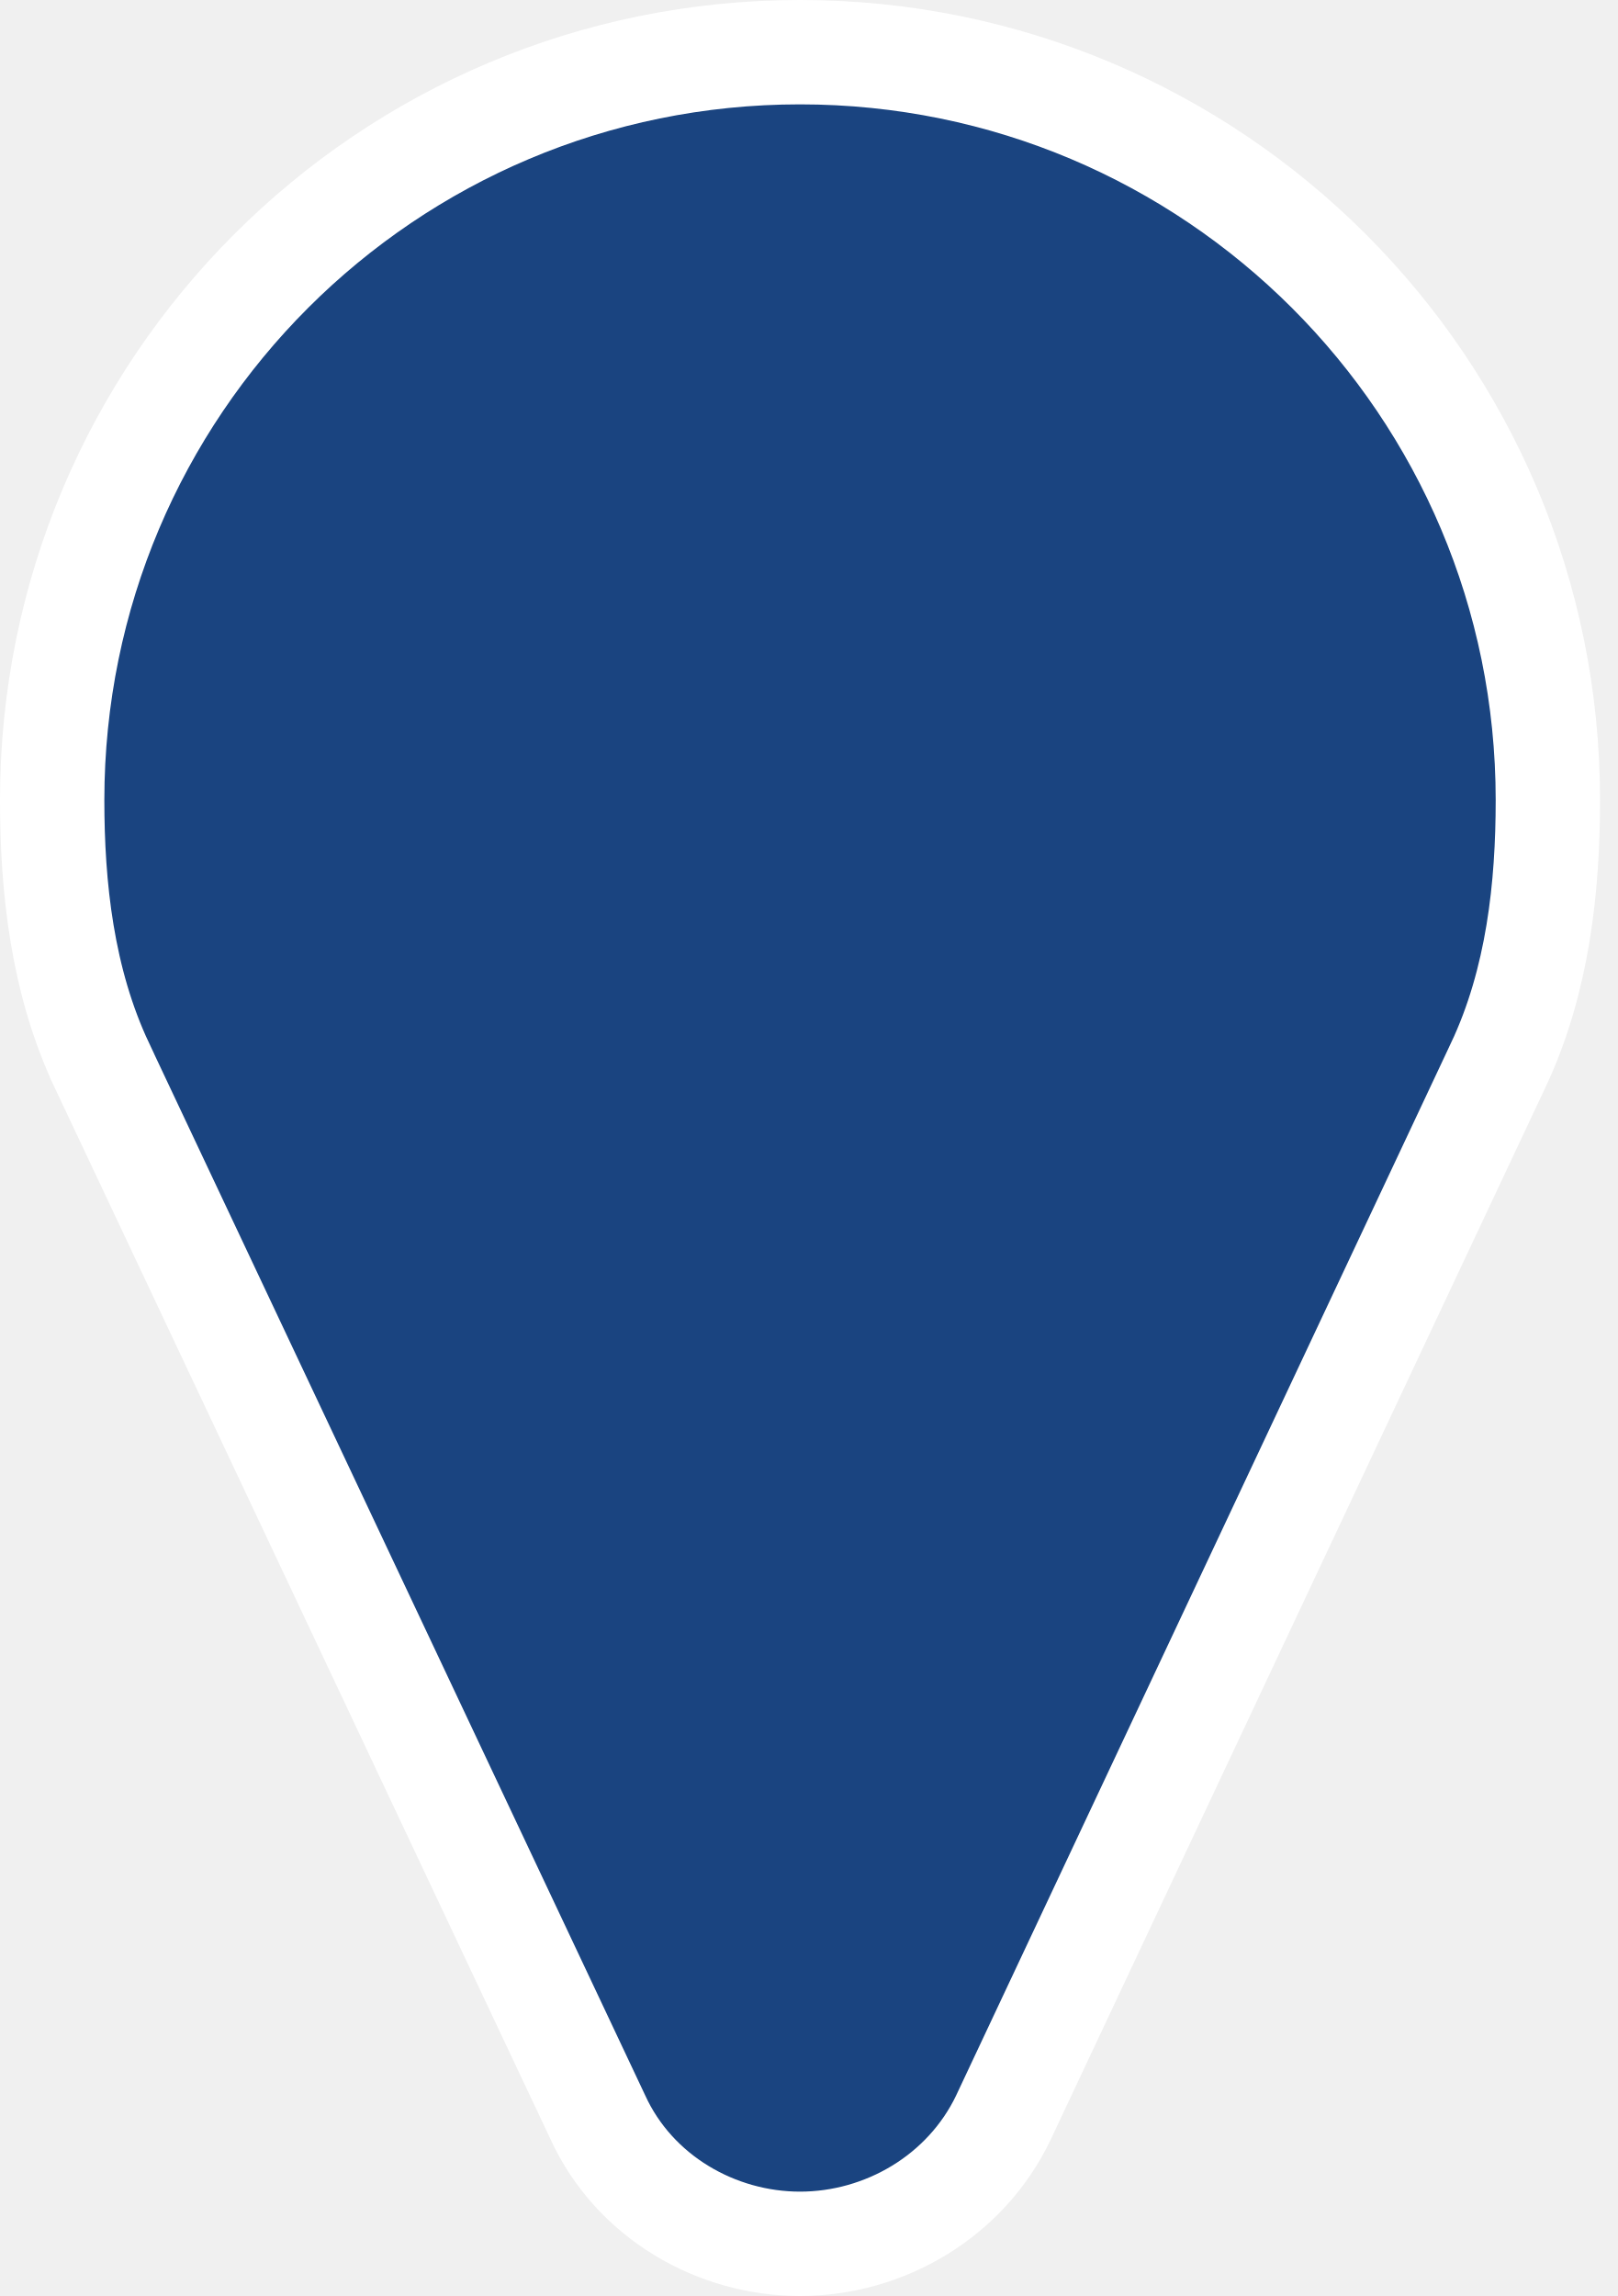
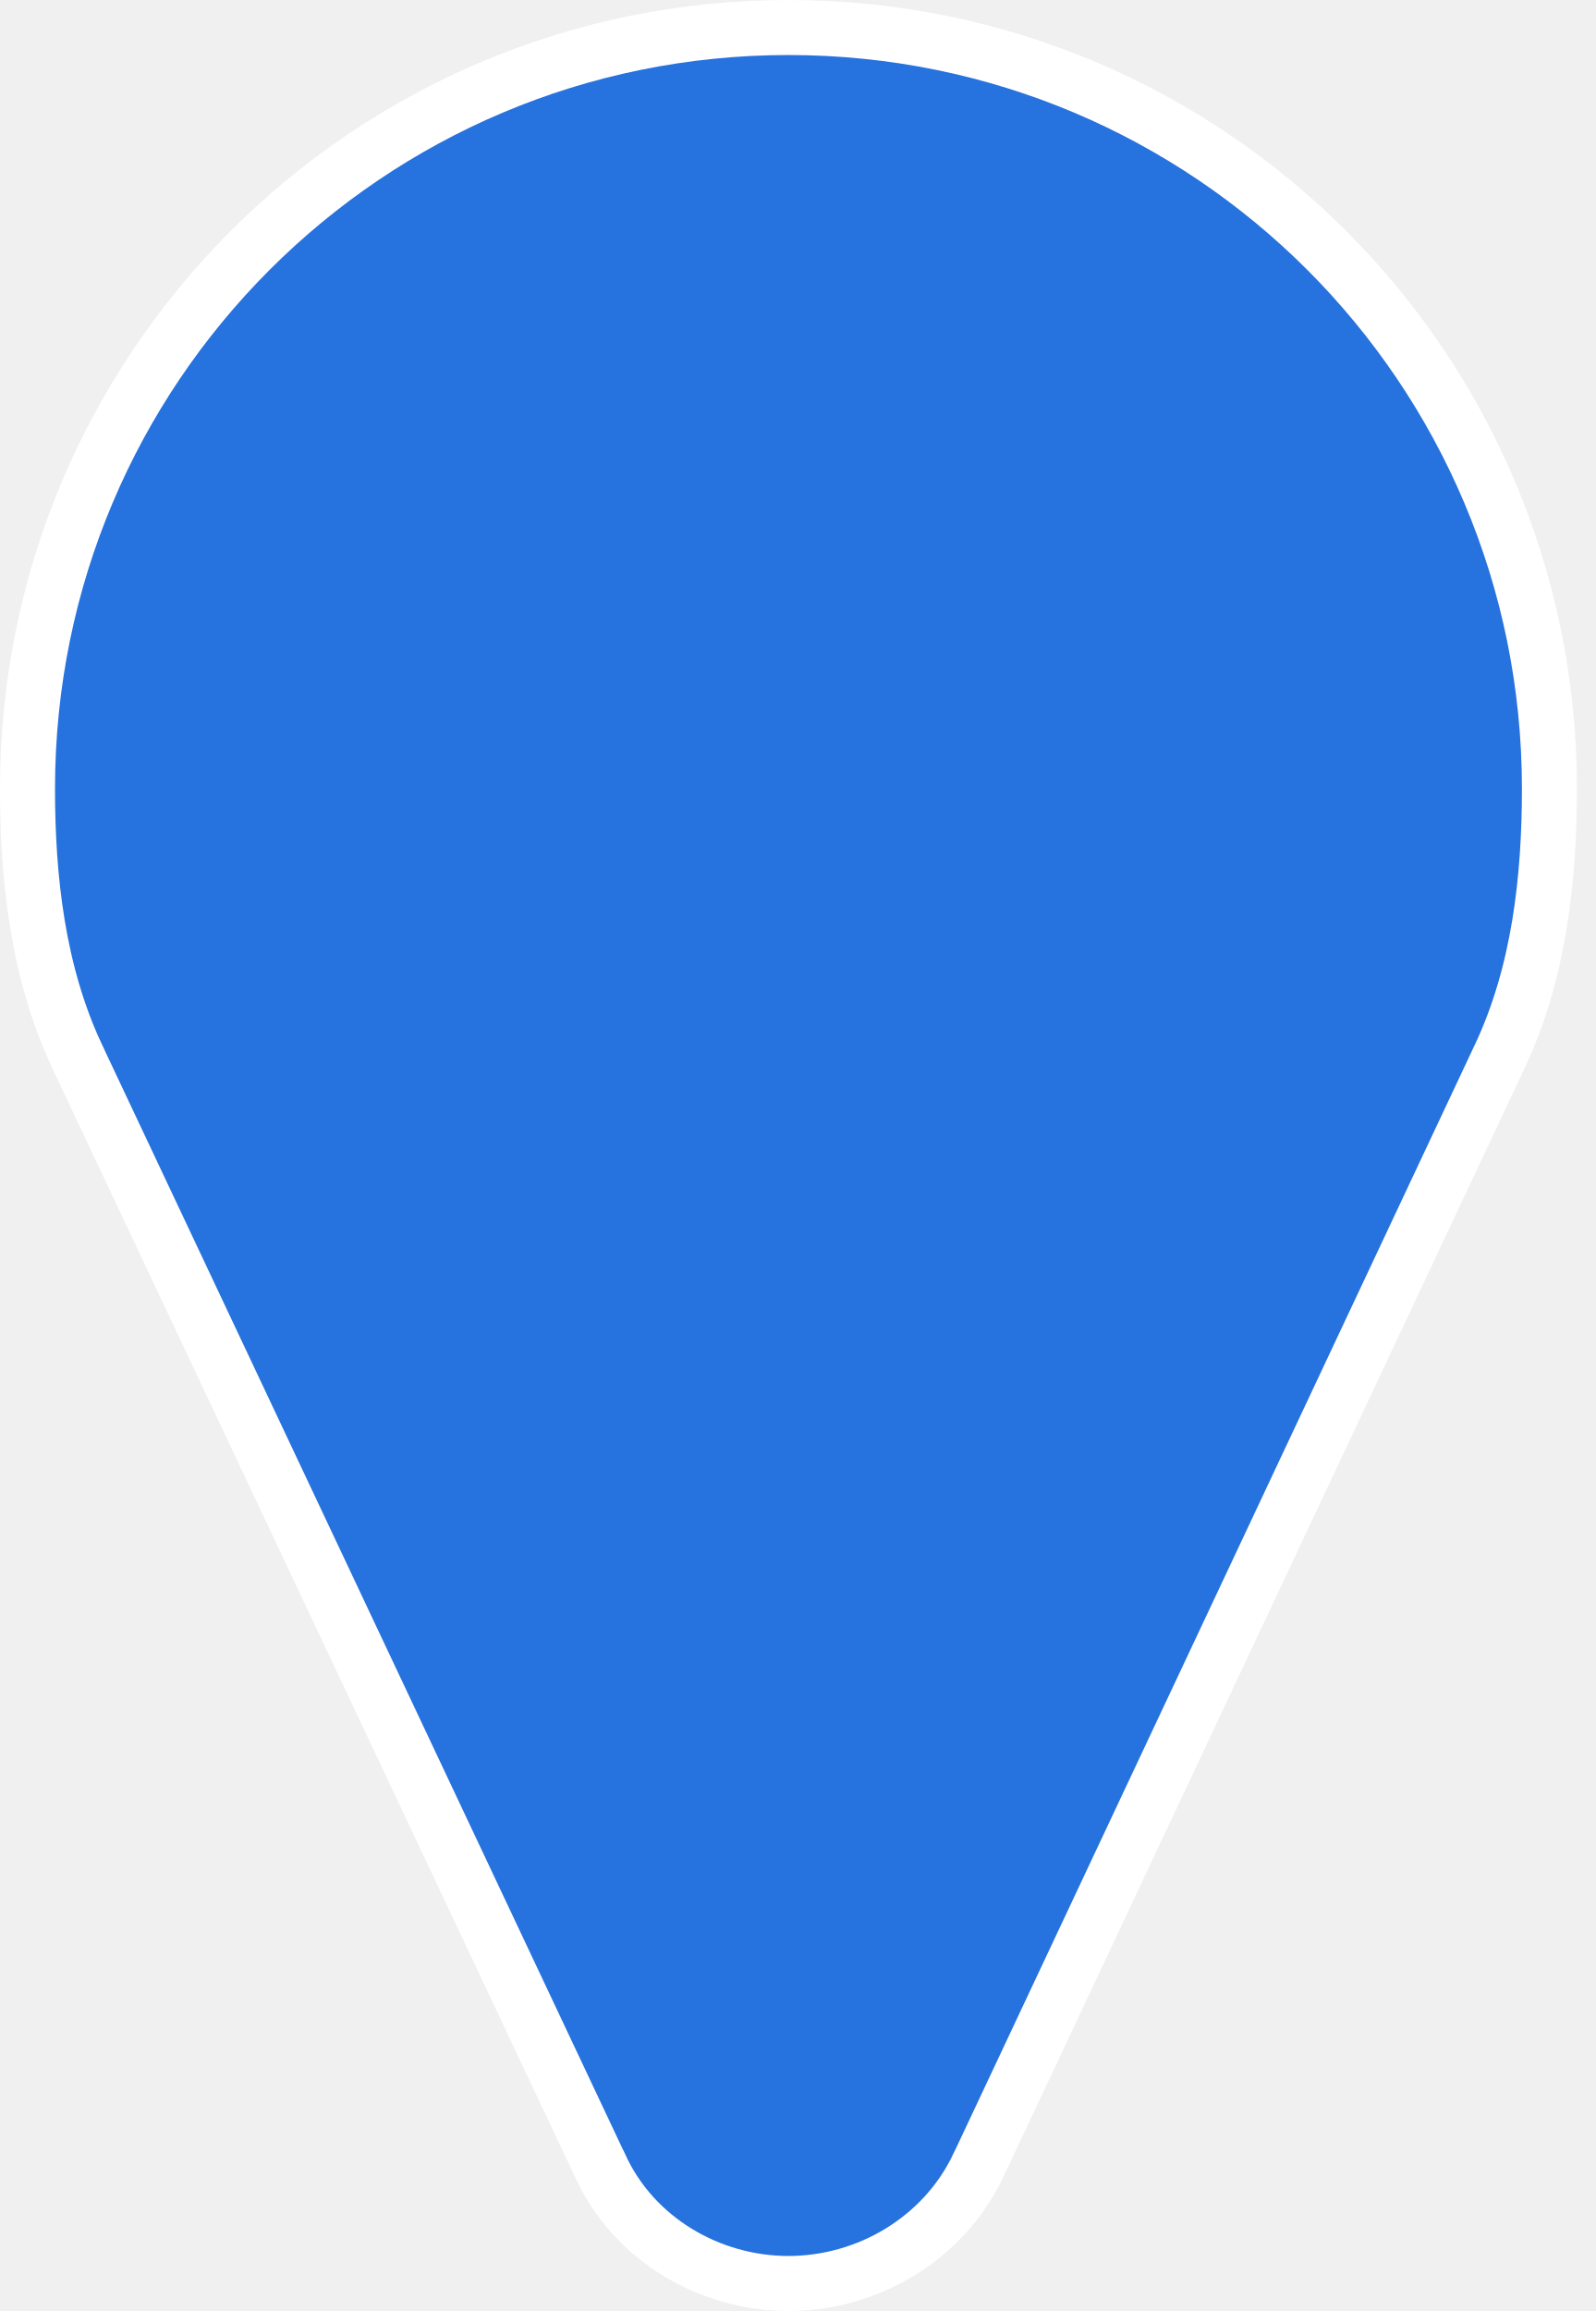
- <svg xmlns="http://www.w3.org/2000/svg" width="31" height="44" viewBox="0 0 31 44" fill="none">
-   <path d="M19.231 40.582L19.233 40.577L28.711 20.422C28.712 20.422 28.712 20.422 28.712 20.421C29.481 18.794 29.667 16.982 29.667 15.333C29.667 7.411 23.255 1 15.333 1C7.411 1 1 7.411 1 15.333C1 16.982 1.186 18.794 1.955 20.421C1.955 20.422 1.955 20.422 1.955 20.422L11.457 40.572C12.157 42.102 13.73 43 15.333 43C16.943 43 18.507 42.098 19.231 40.582Z" fill="#1A4480" stroke="white" stroke-width="2" />
+ <svg xmlns="http://www.w3.org/2000/svg" width="29" height="42" viewBox="0 0 29 42" fill="none">
+   <path d="M17.779 39.366L17.781 39.364L27.259 19.209C27.259 19.208 27.26 19.208 27.26 19.208C27.983 17.678 28.167 15.952 28.167 14.333C28.167 6.687 21.979 0.5 14.333 0.5C6.687 0.5 0.5 6.687 0.5 14.333C0.5 15.952 0.684 17.678 1.407 19.208C1.407 19.208 1.407 19.208 1.407 19.209L10.909 39.358C10.91 39.359 10.91 39.36 10.911 39.361C11.521 40.7 12.907 41.5 14.333 41.5C15.763 41.5 17.144 40.697 17.779 39.366Z" fill="#2672DE" stroke="white" />
</svg>
